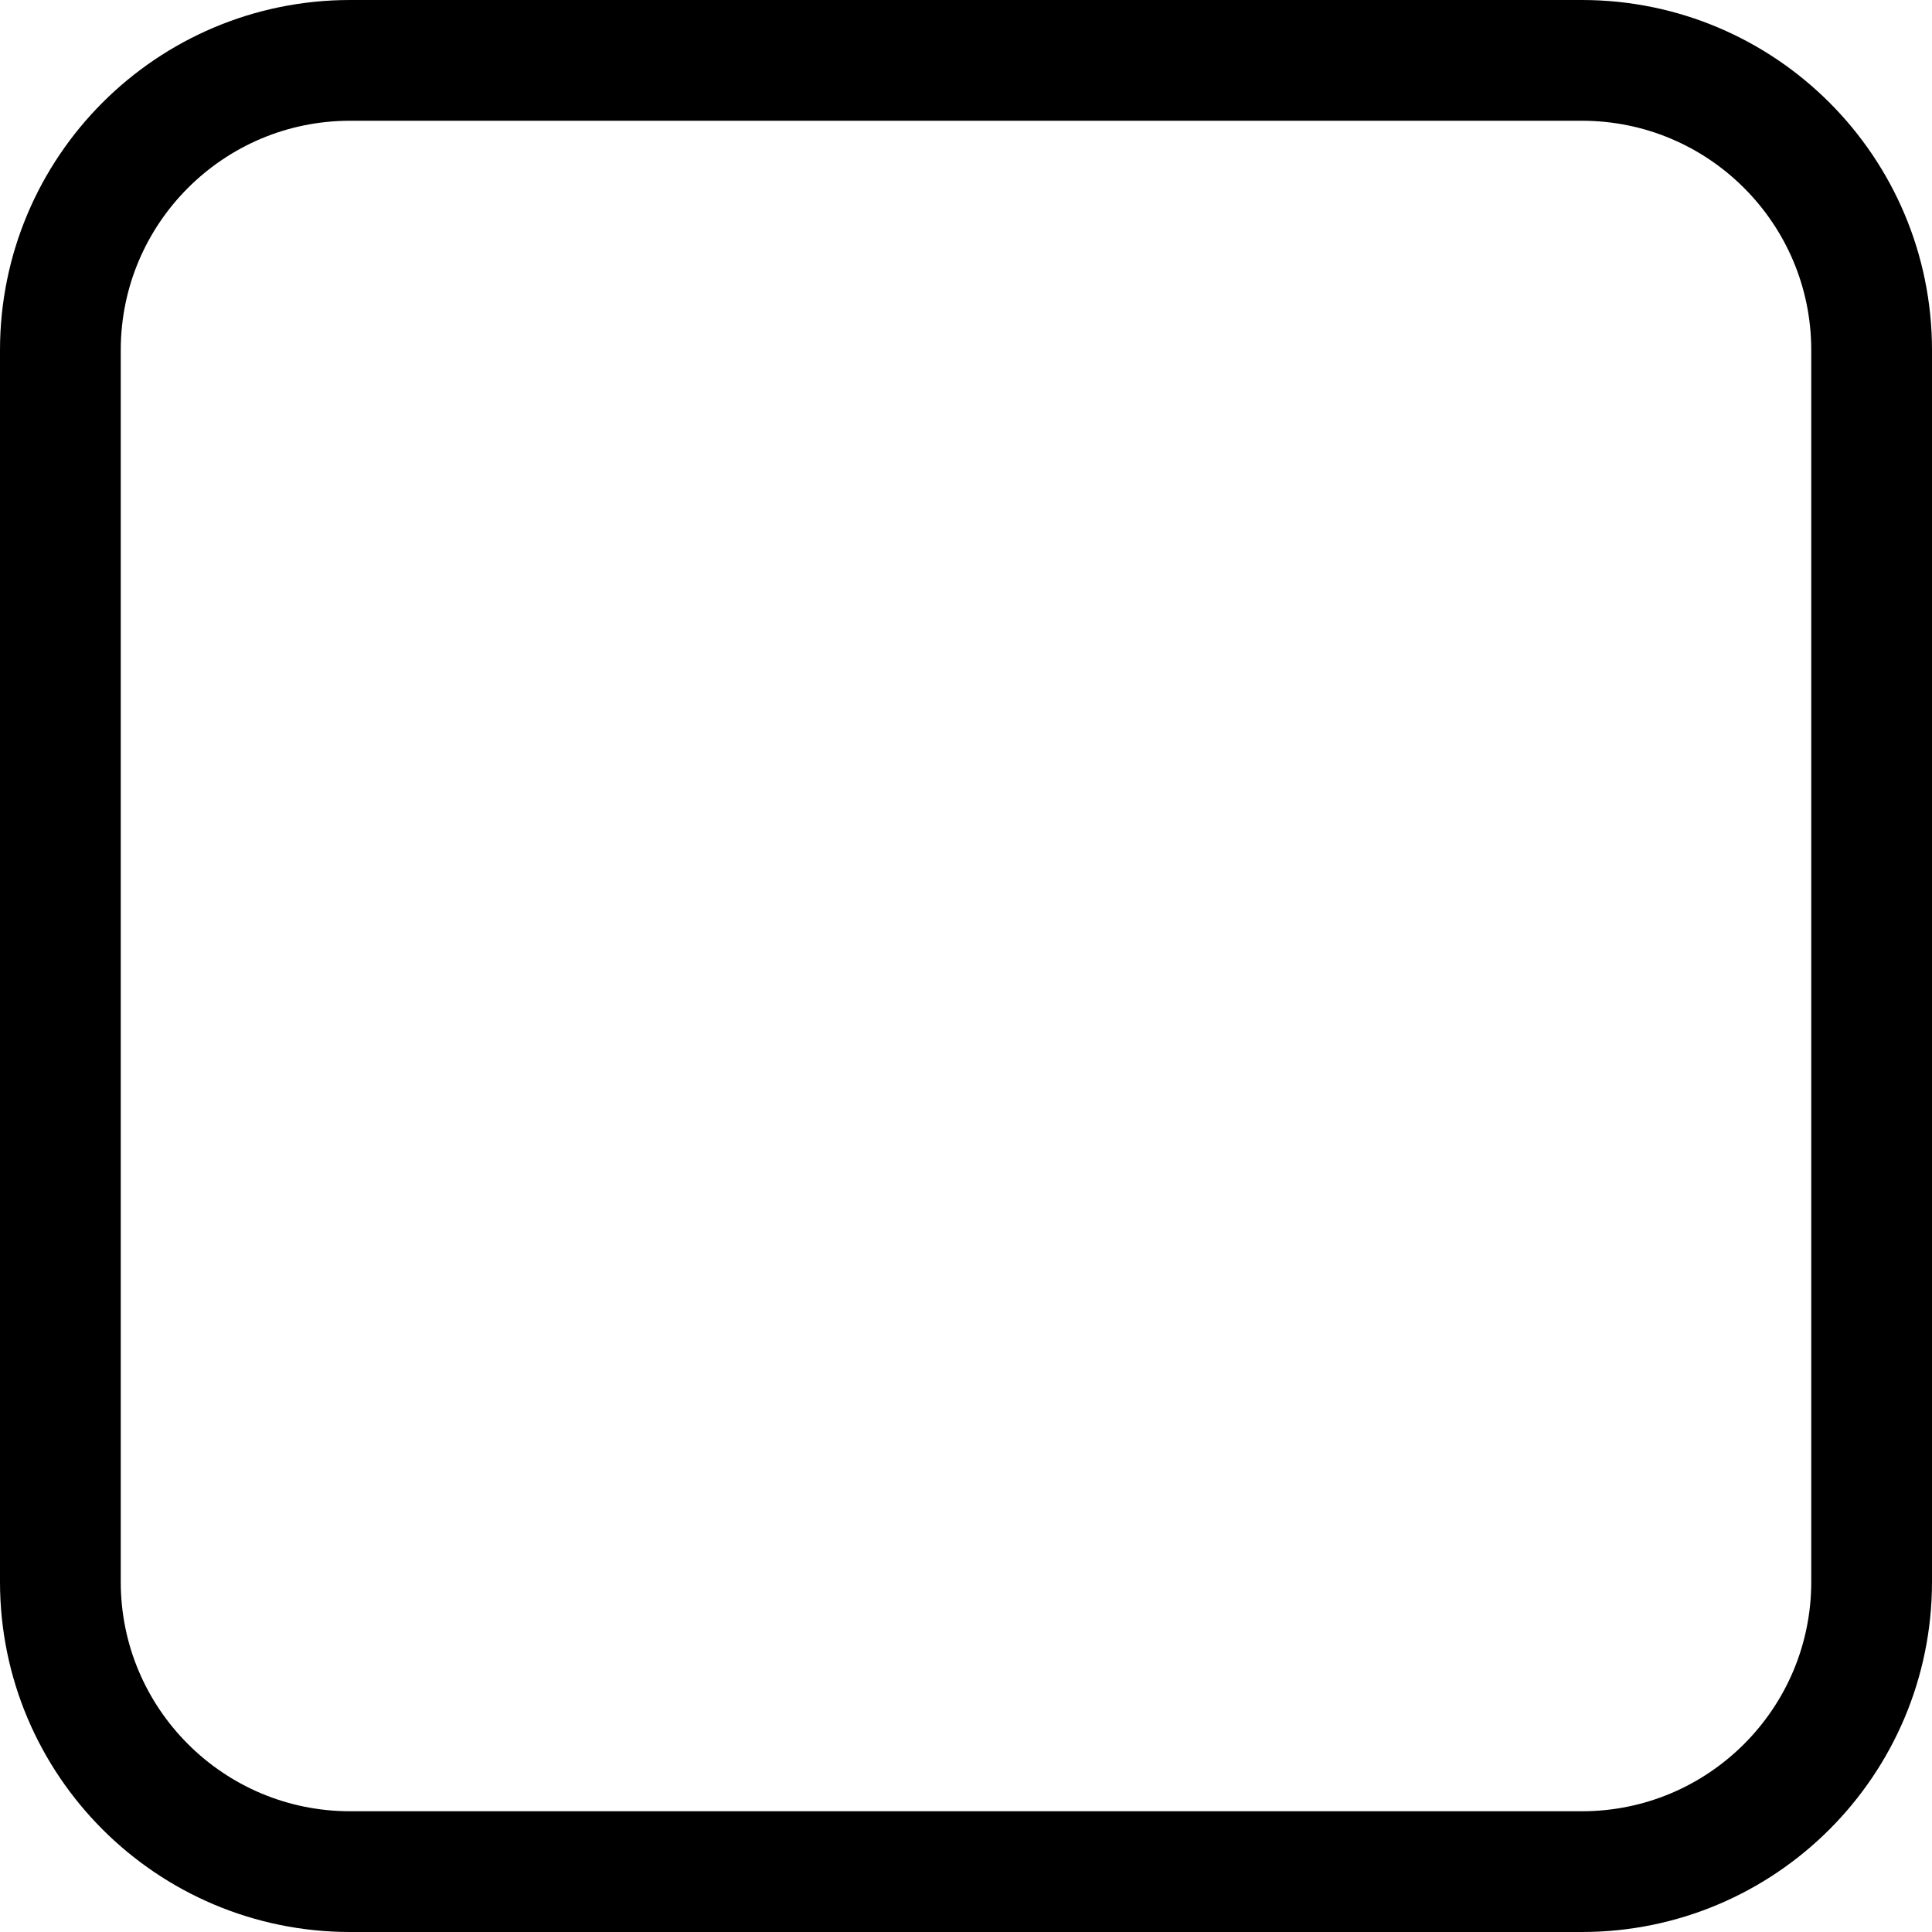
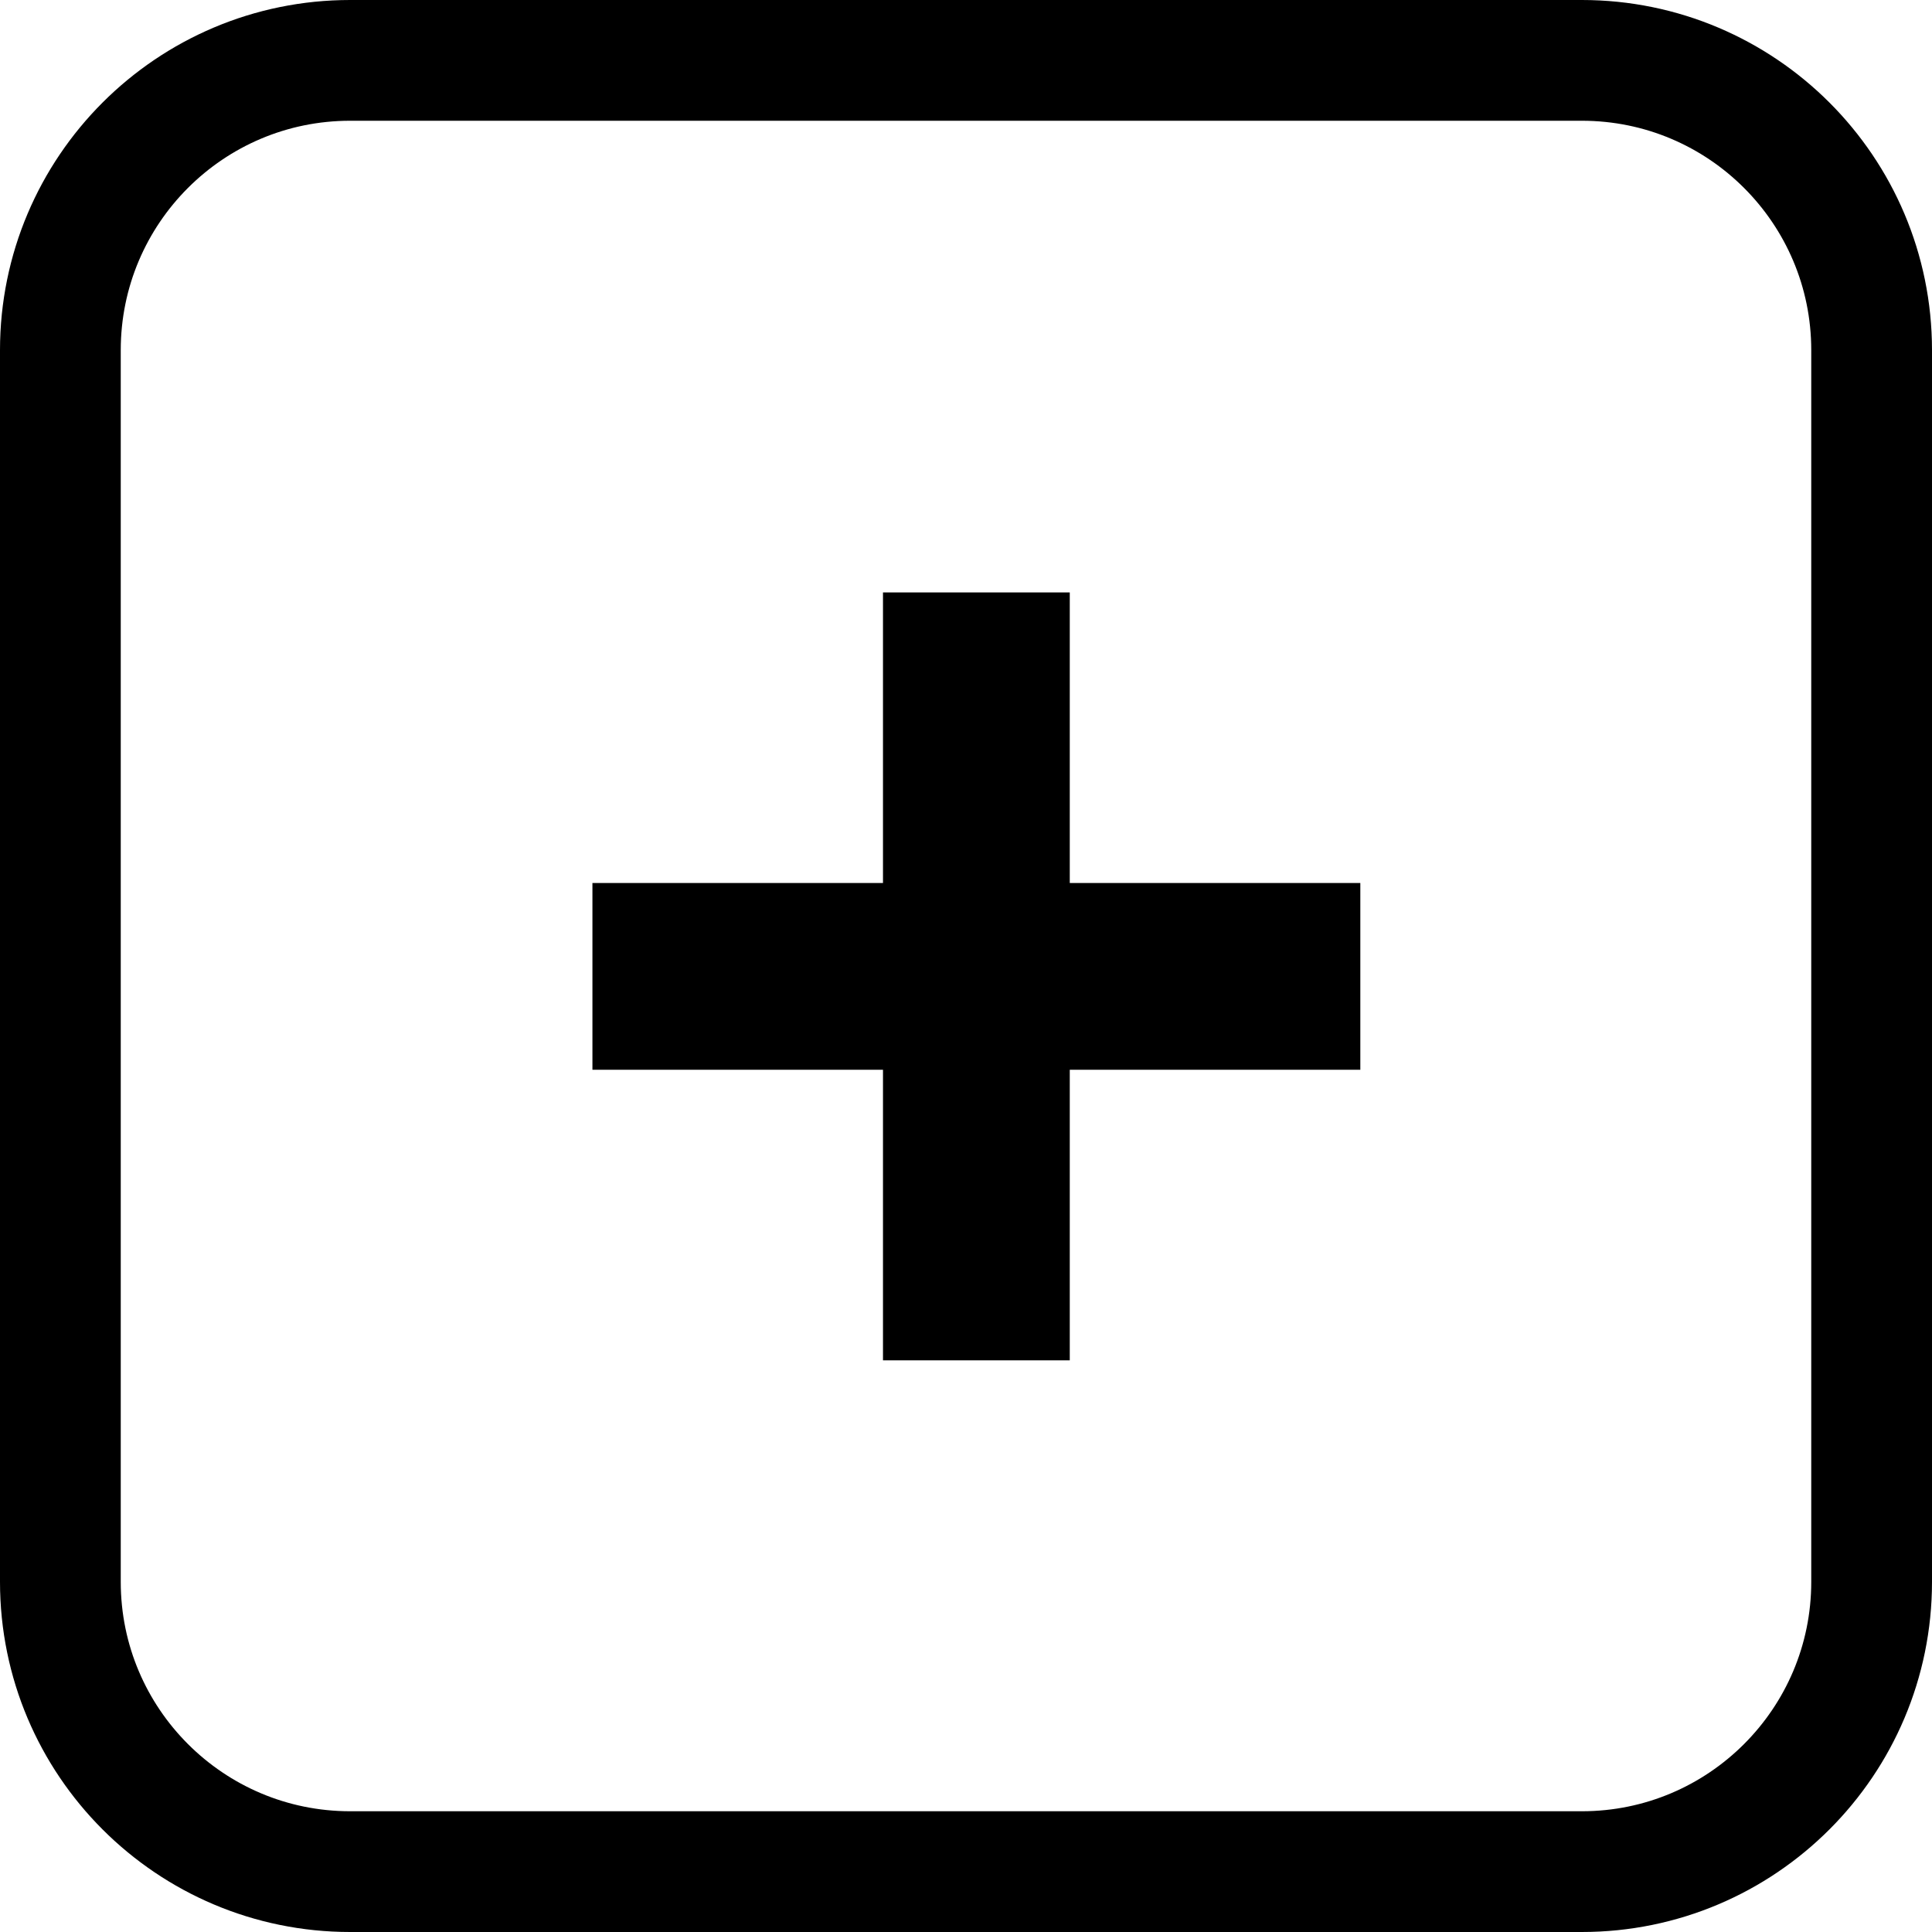
<svg xmlns="http://www.w3.org/2000/svg" viewBox="0 0 32 32">
  <defs>
    <clipPath id="icon-clip">
      <rect x="2" y="2" width="28" height="28" rx="3.8" ry="3.8" />
    </clipPath>
  </defs>
  <g id="frame">
    <rect x="1" y="1" width="30" height="30" rx="4.8" ry="4.8" stroke="currentColor" stroke-width="2" fill="none" />
  </g>
  <g id="icon" clip-path="url(#icon-clip)">
    <g id="shape_qty_plus" transform="translate(5 5) scale(0.34375)">
-       <path d="M280 430 l0 -70 -70 0 -70 0 0 -45 0 -45 70 0 70 0 0 -70 0 -70 45 0 45 0 0 70 0 70 70 0 70 0 0 45 0 45 -70 0 -70 0 0 70 0 70 -45 0 -45 0 0 -70z" fill="currentColor" stroke="none" />
+       <g transform="translate(0,64) scale(0.1,-0.1)" fill="currentColor" stroke="none">
+         <path d="M280 430 l0 -70 -70 0 -70 0 0 -45 0 -45 70 0 70 0 0 -70 0 -70 45 0 45 0 0 70 0 70 70 0 70 0 0 45 0 45 -70 0 -70 0 0 70 0 70 -45 0 -45 0 0 -70z" />
+       </g>
    </g>
  </g>
</svg>
